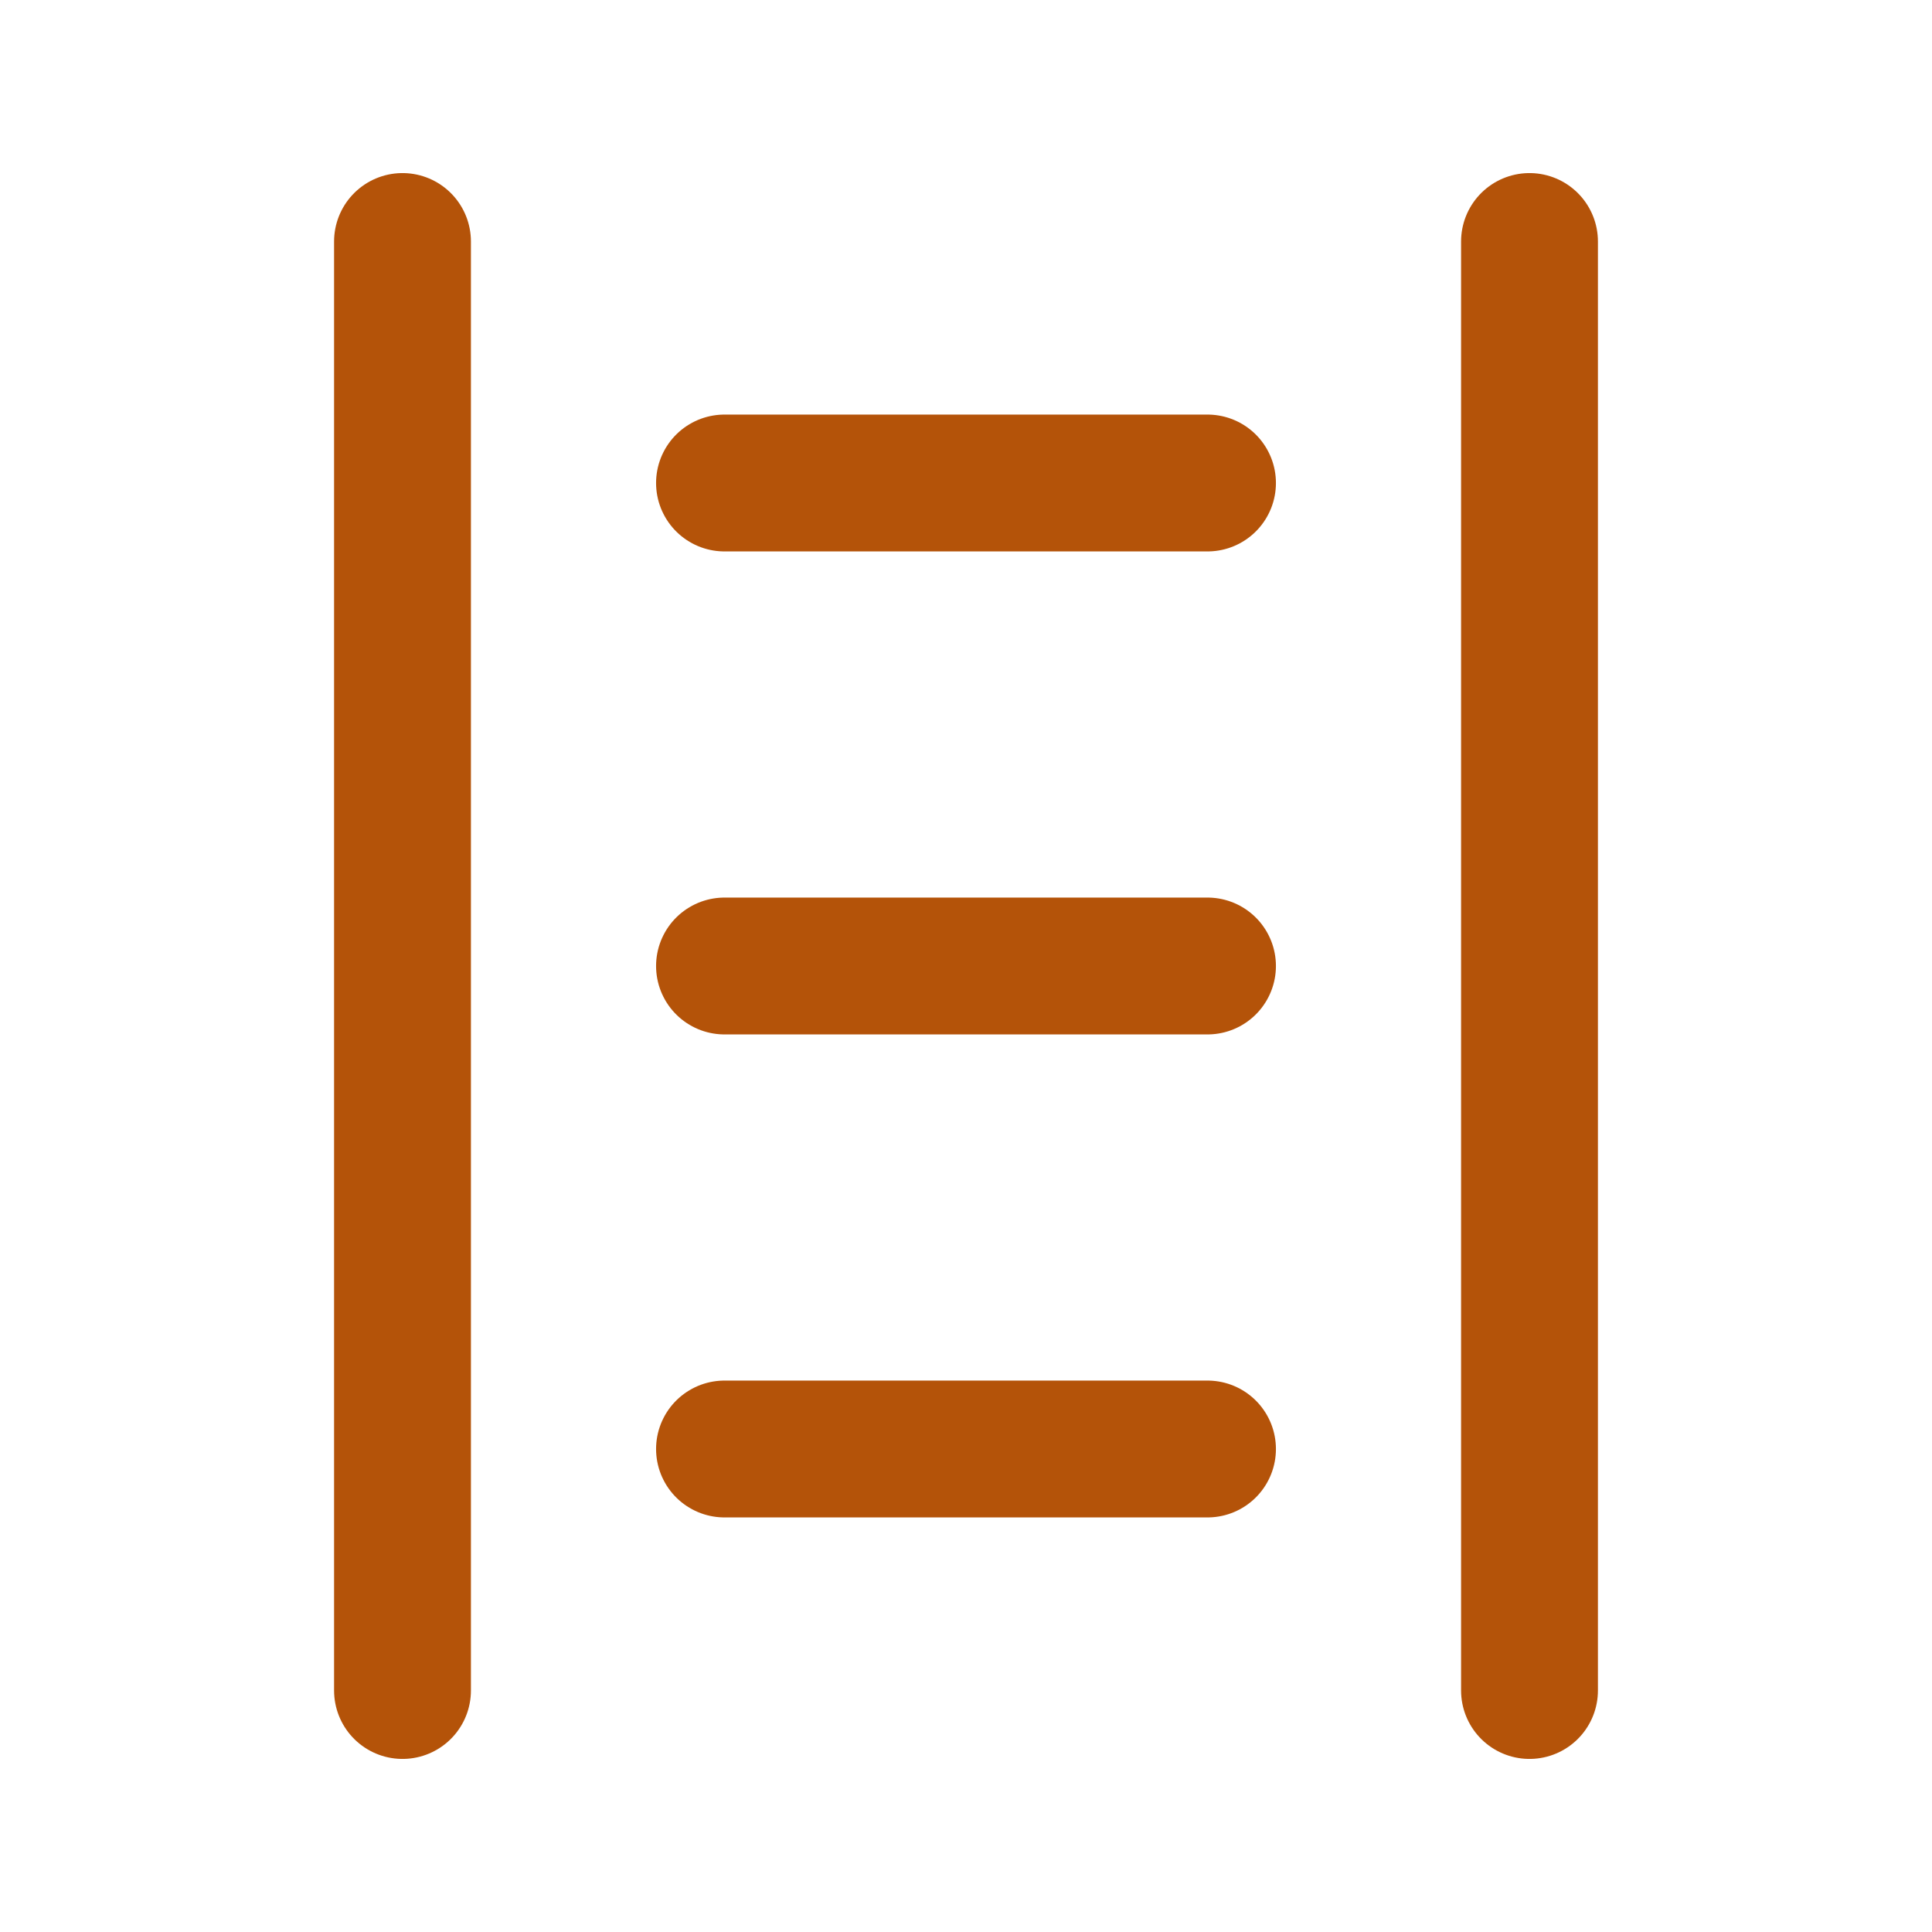
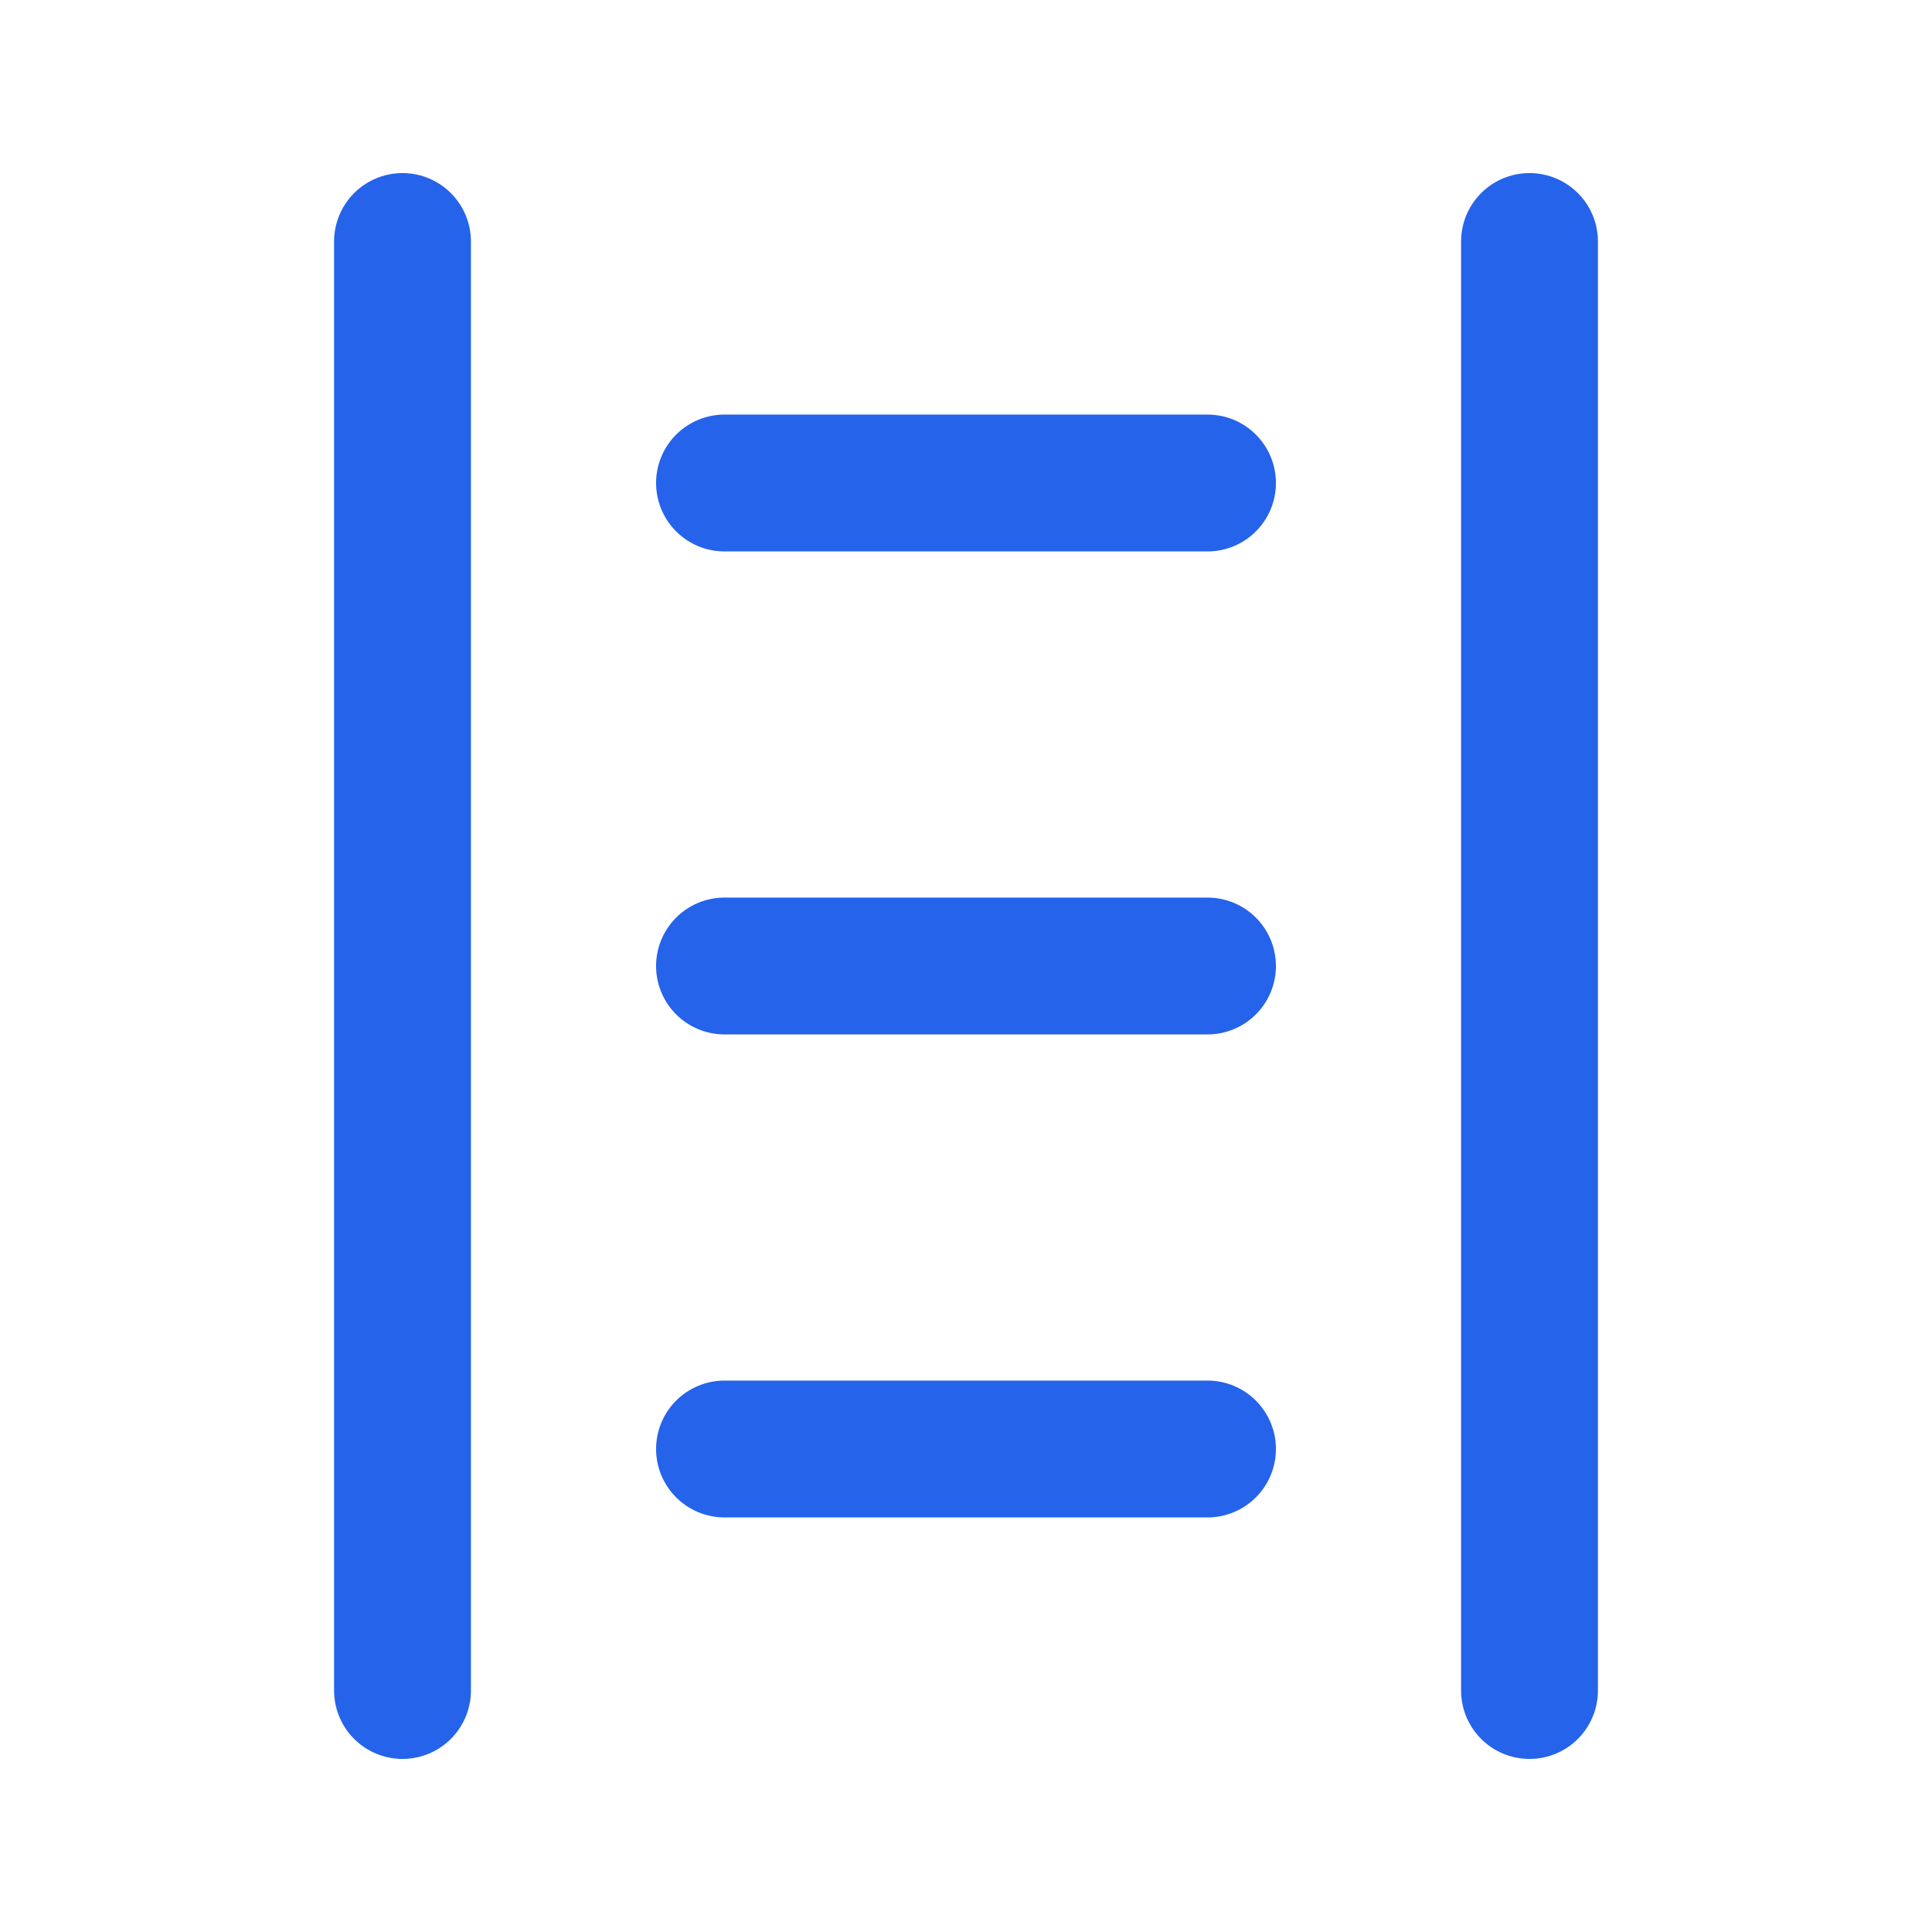
<svg xmlns="http://www.w3.org/2000/svg" width="24" height="24" viewBox="0 0 24 24">
-   <g fill="none" stroke="#B45309" stroke-width="1.7" stroke-linecap="round" stroke-linejoin="round">
+   <g fill="none" stroke="#2563EB" stroke-width="1.7" stroke-linecap="round" stroke-linejoin="round">
    <path d="M5 3v18m14-18v18M9 6h6M9 12h6M9 18h6" />
  </g>
</svg>
